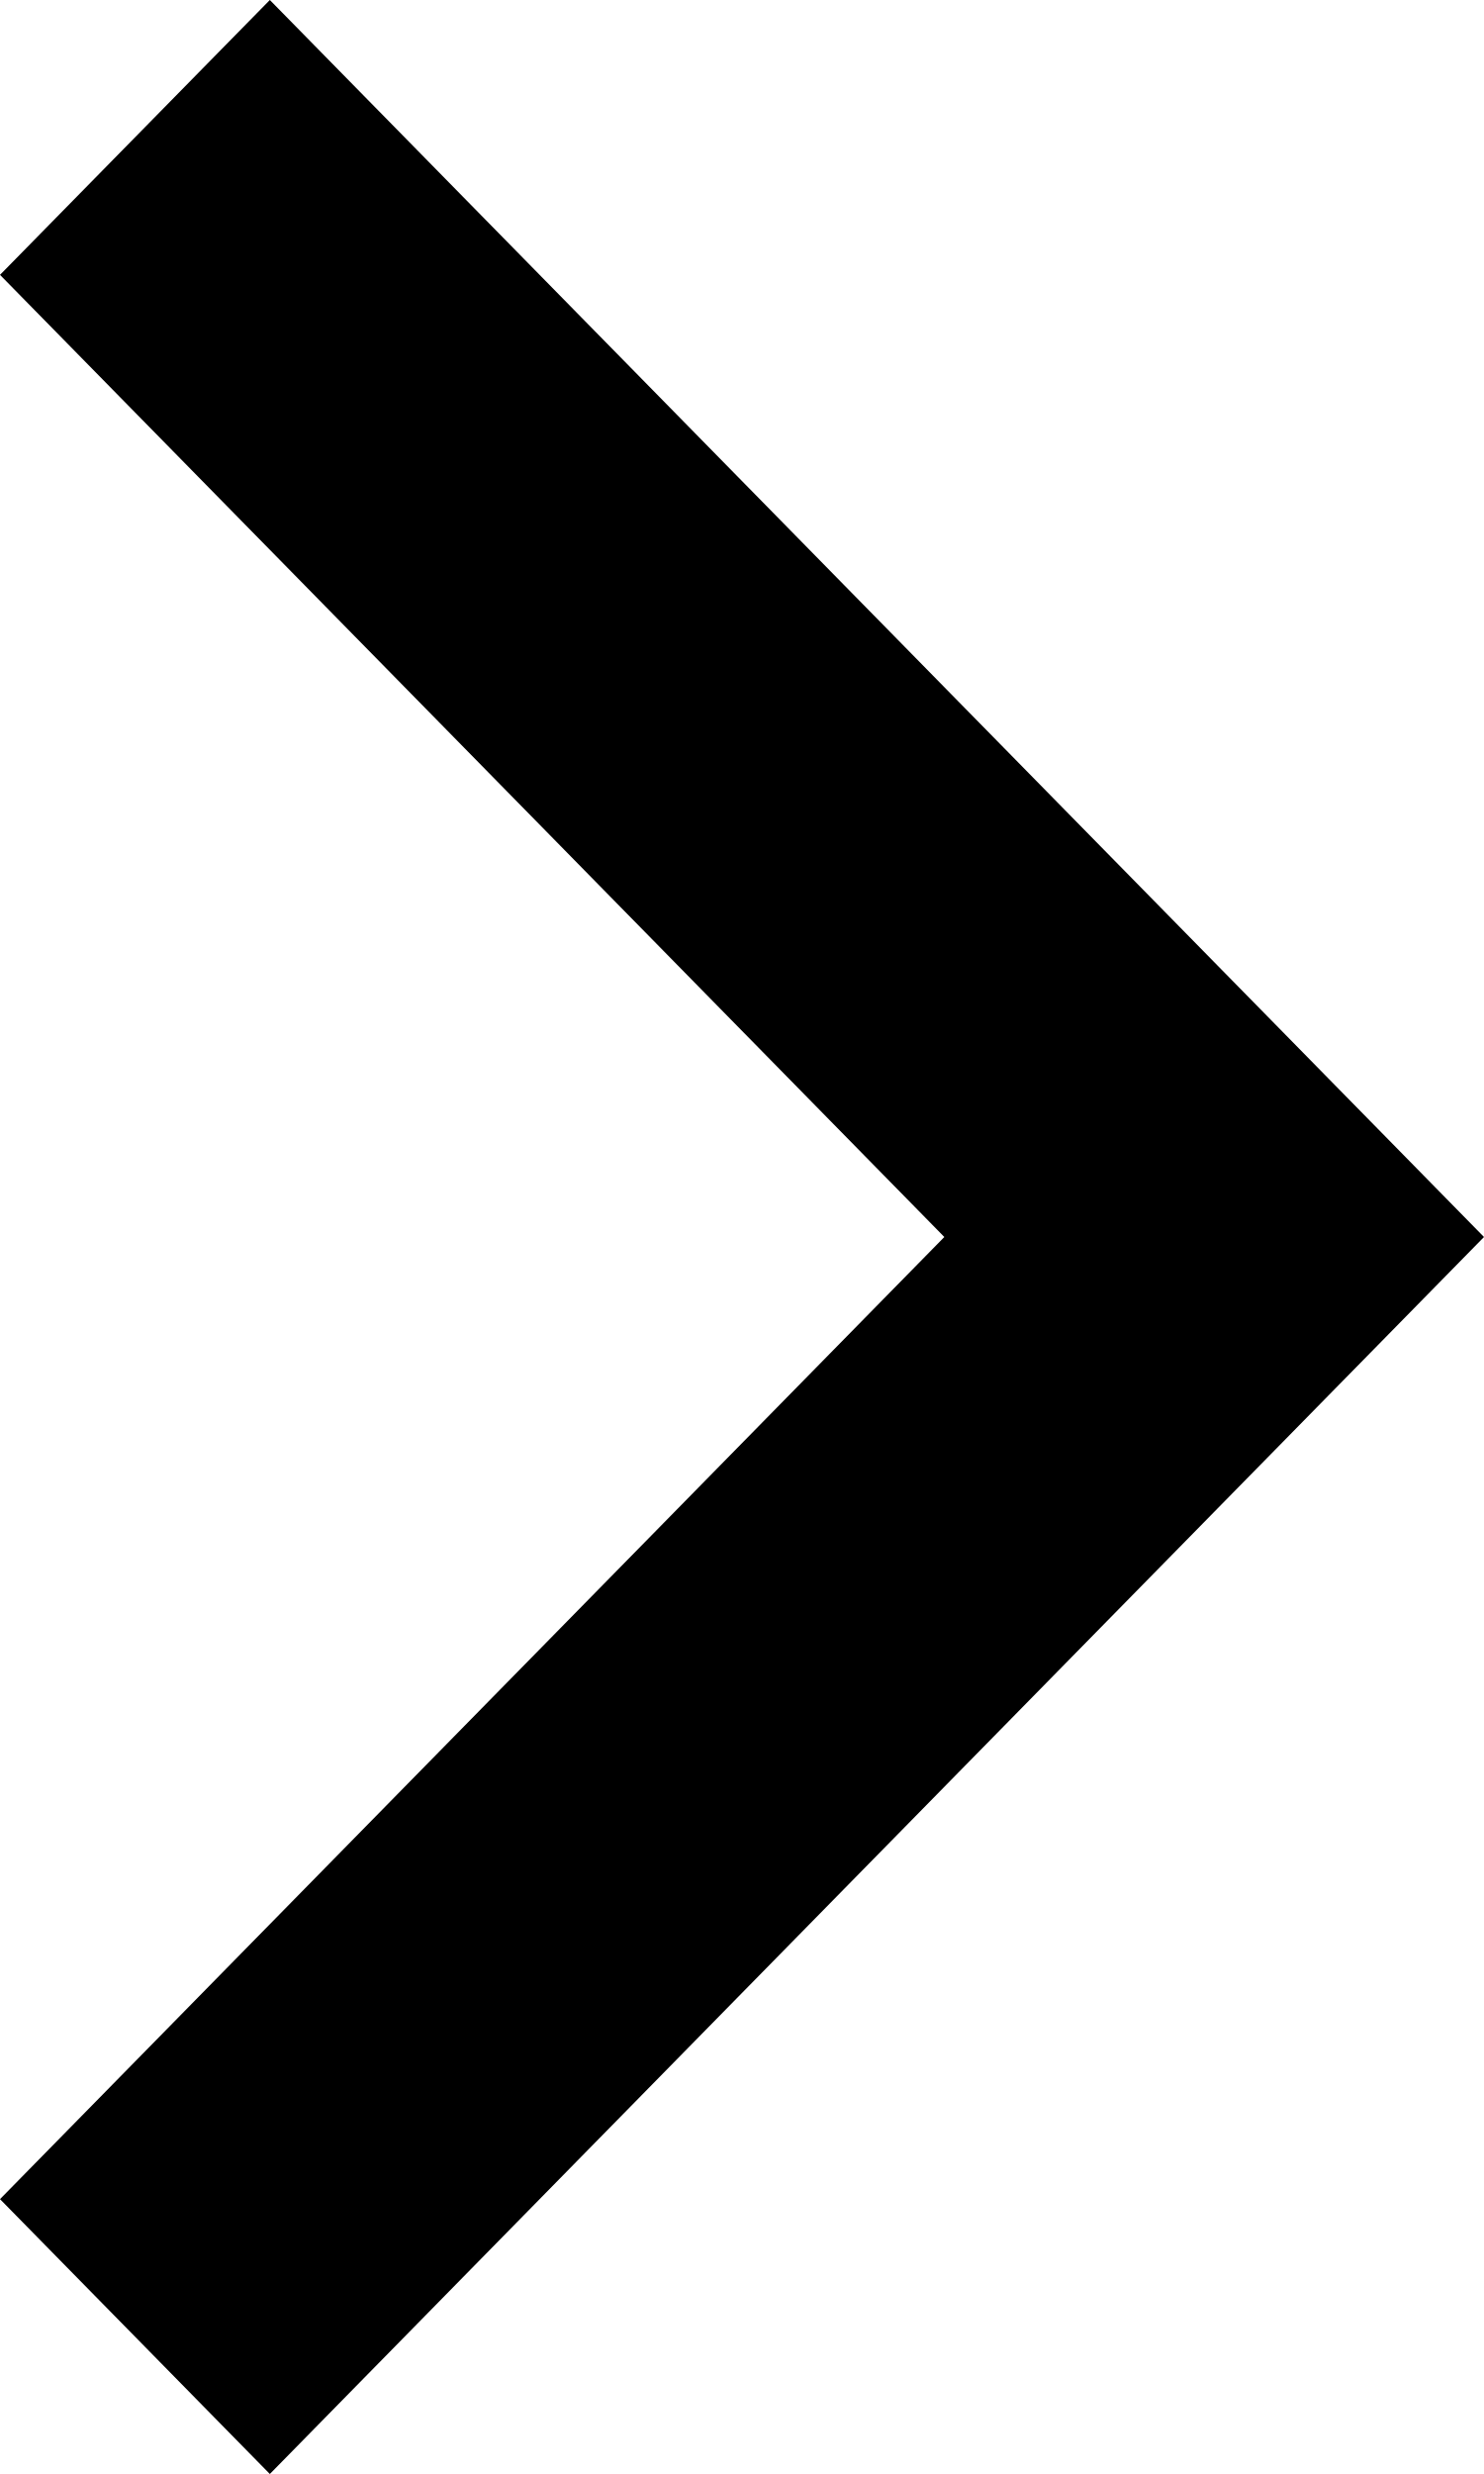
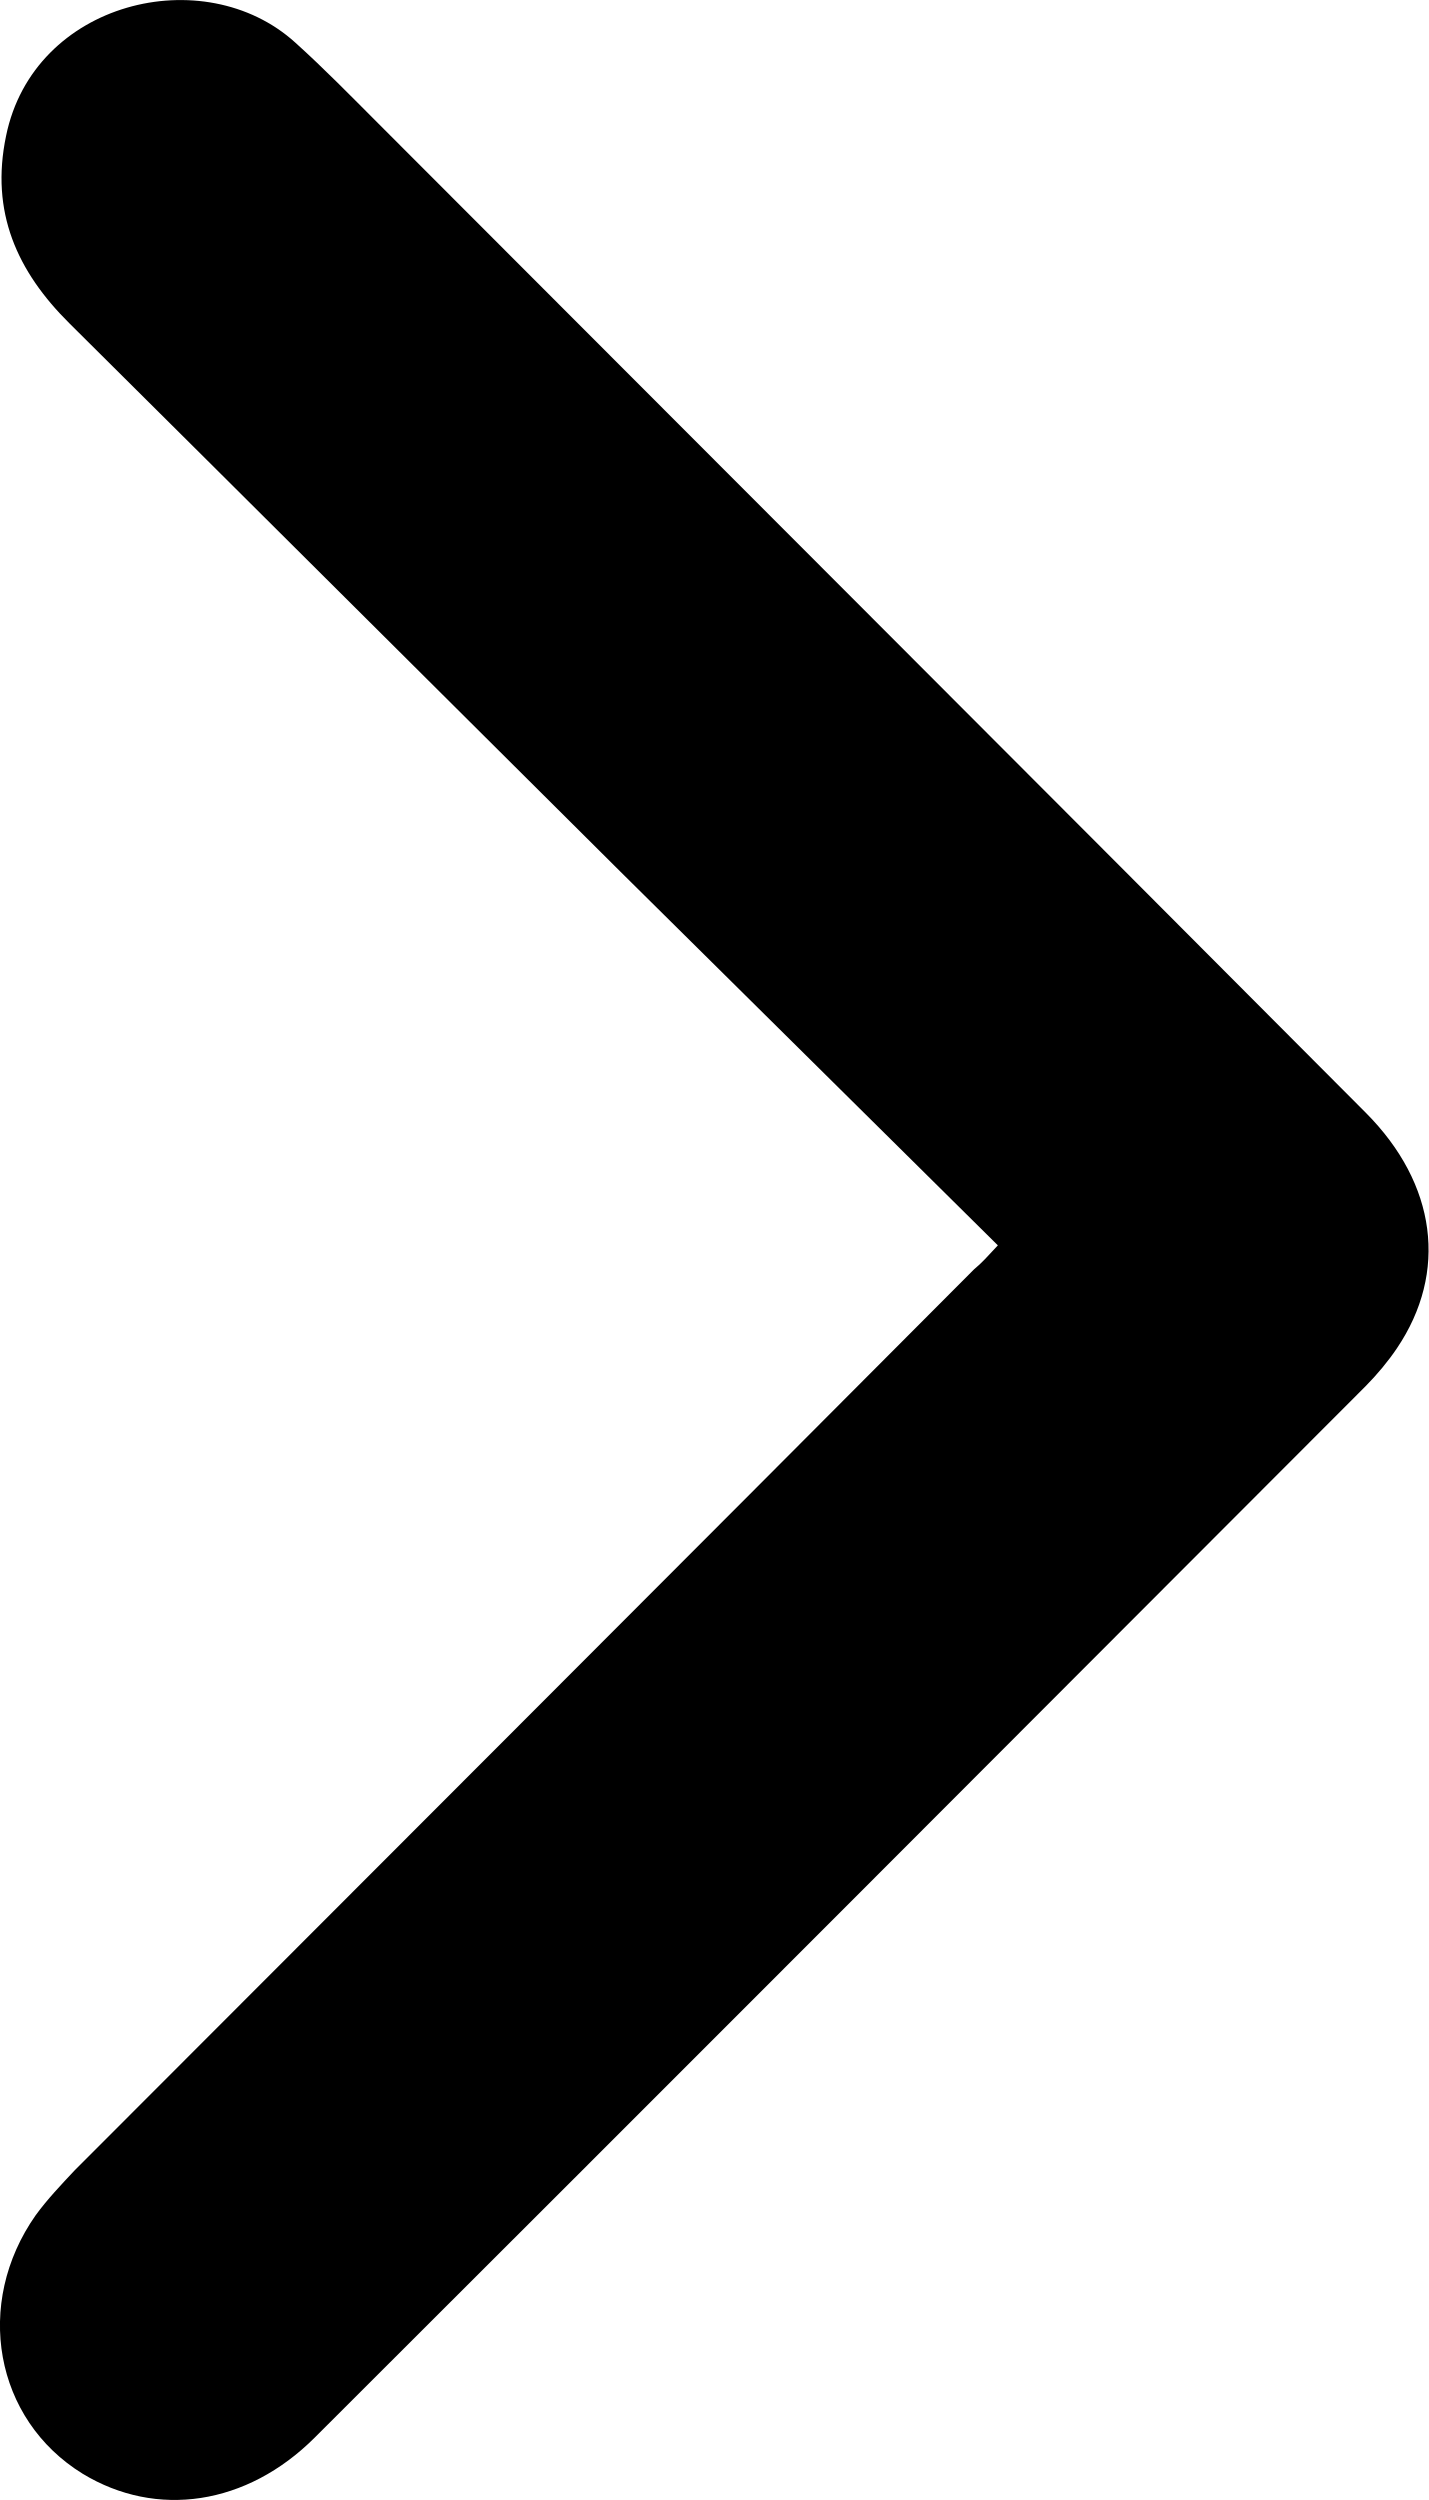
- <svg xmlns="http://www.w3.org/2000/svg" width="current" height="current" viewBox="0 0 6 10" fill="none">
-   <path d="M3.818 5L5.08495e-07 1.111L1.091 -2.14589e-07L6 5L1.091 10L1.68502e-07 8.889L3.818 5Z" fill="black" />
+ <svg xmlns="http://www.w3.org/2000/svg" width="current" height="current" viewBox="0 0 8 14" fill="none">
+   <g id="Group">
+     <path id="Vector" d="M5.588 6.974C4.876 6.269 4.175 5.575 3.475 4.882C2.447 3.86 1.419 2.834 0.39 1.812C0.095 1.52 -0.055 1.187 0.034 0.761C0.188 0.007 1.143 -0.224 1.653 0.238C1.815 0.384 1.965 0.538 2.119 0.692C3.961 2.537 5.807 4.383 7.649 6.232C8.045 6.63 8.11 7.124 7.823 7.55C7.774 7.623 7.713 7.696 7.649 7.761C5.689 9.724 3.726 11.691 1.763 13.65C1.382 14.031 0.876 14.104 0.463 13.853C-0.031 13.549 -0.148 12.9 0.2 12.405C0.265 12.316 0.342 12.235 0.419 12.153C2.099 10.47 3.779 8.791 5.455 7.108C5.499 7.072 5.531 7.035 5.588 6.974Z" fill="black" />
+   </g>
</svg>
